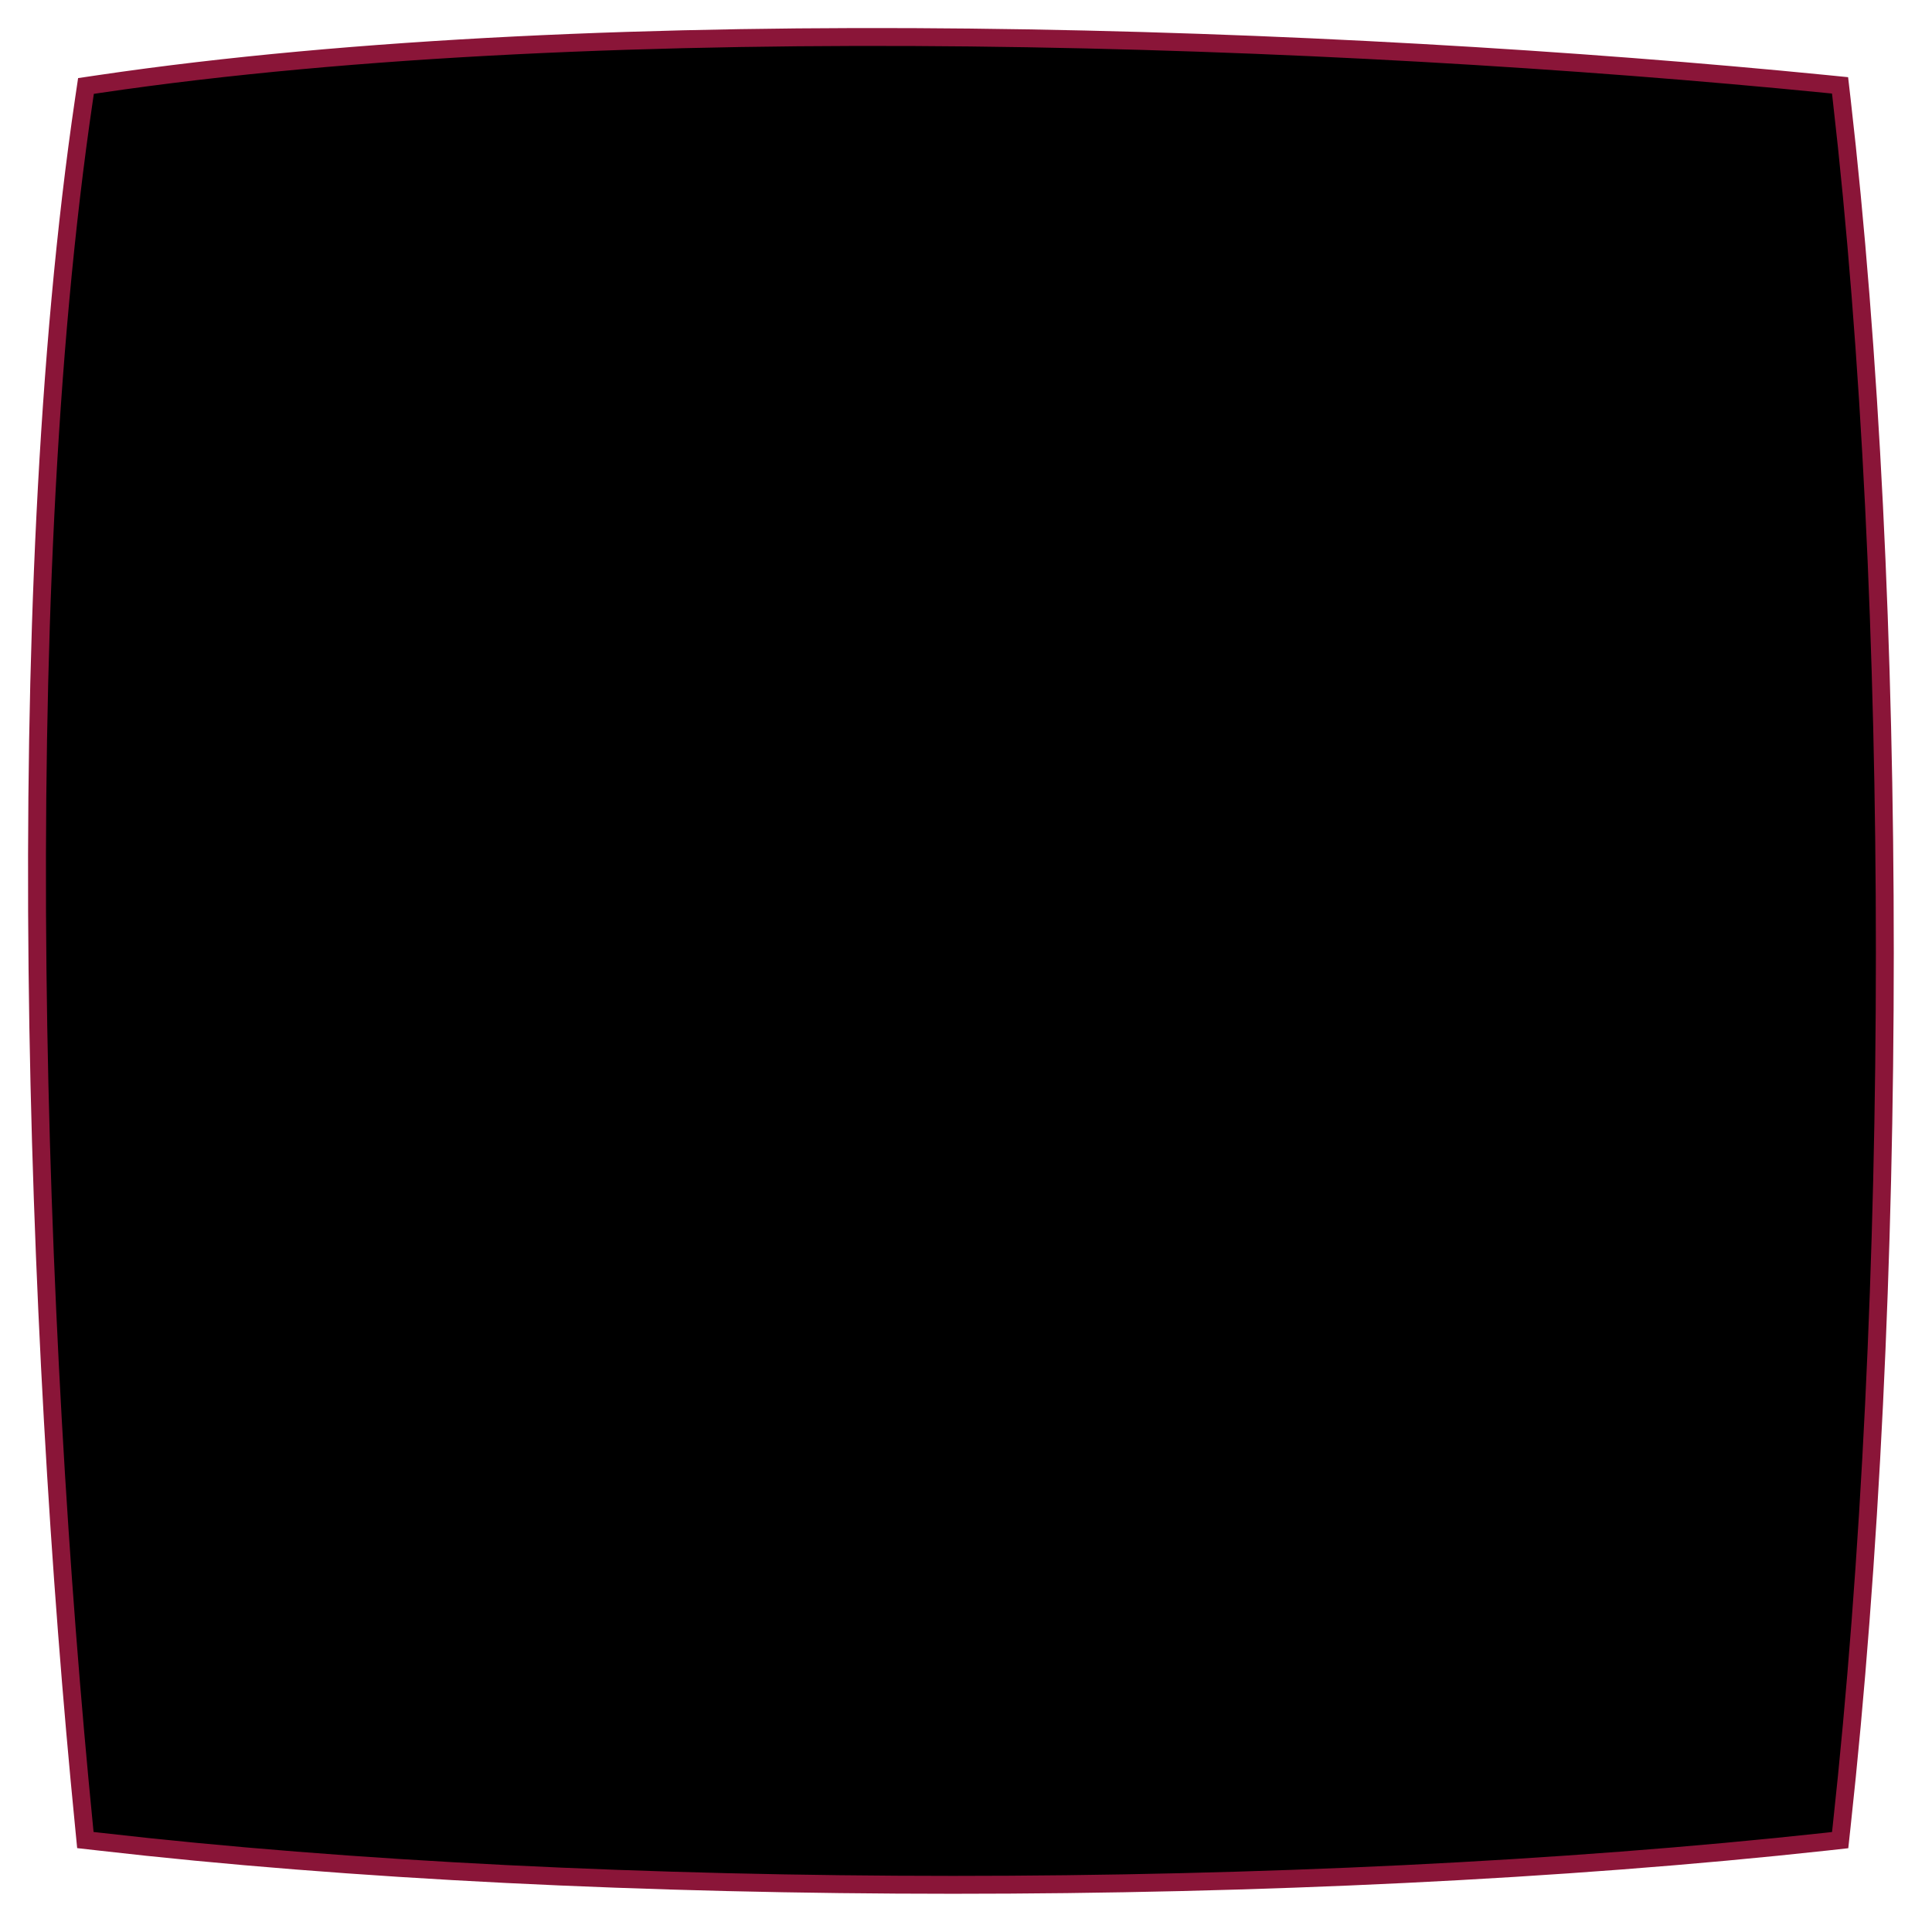
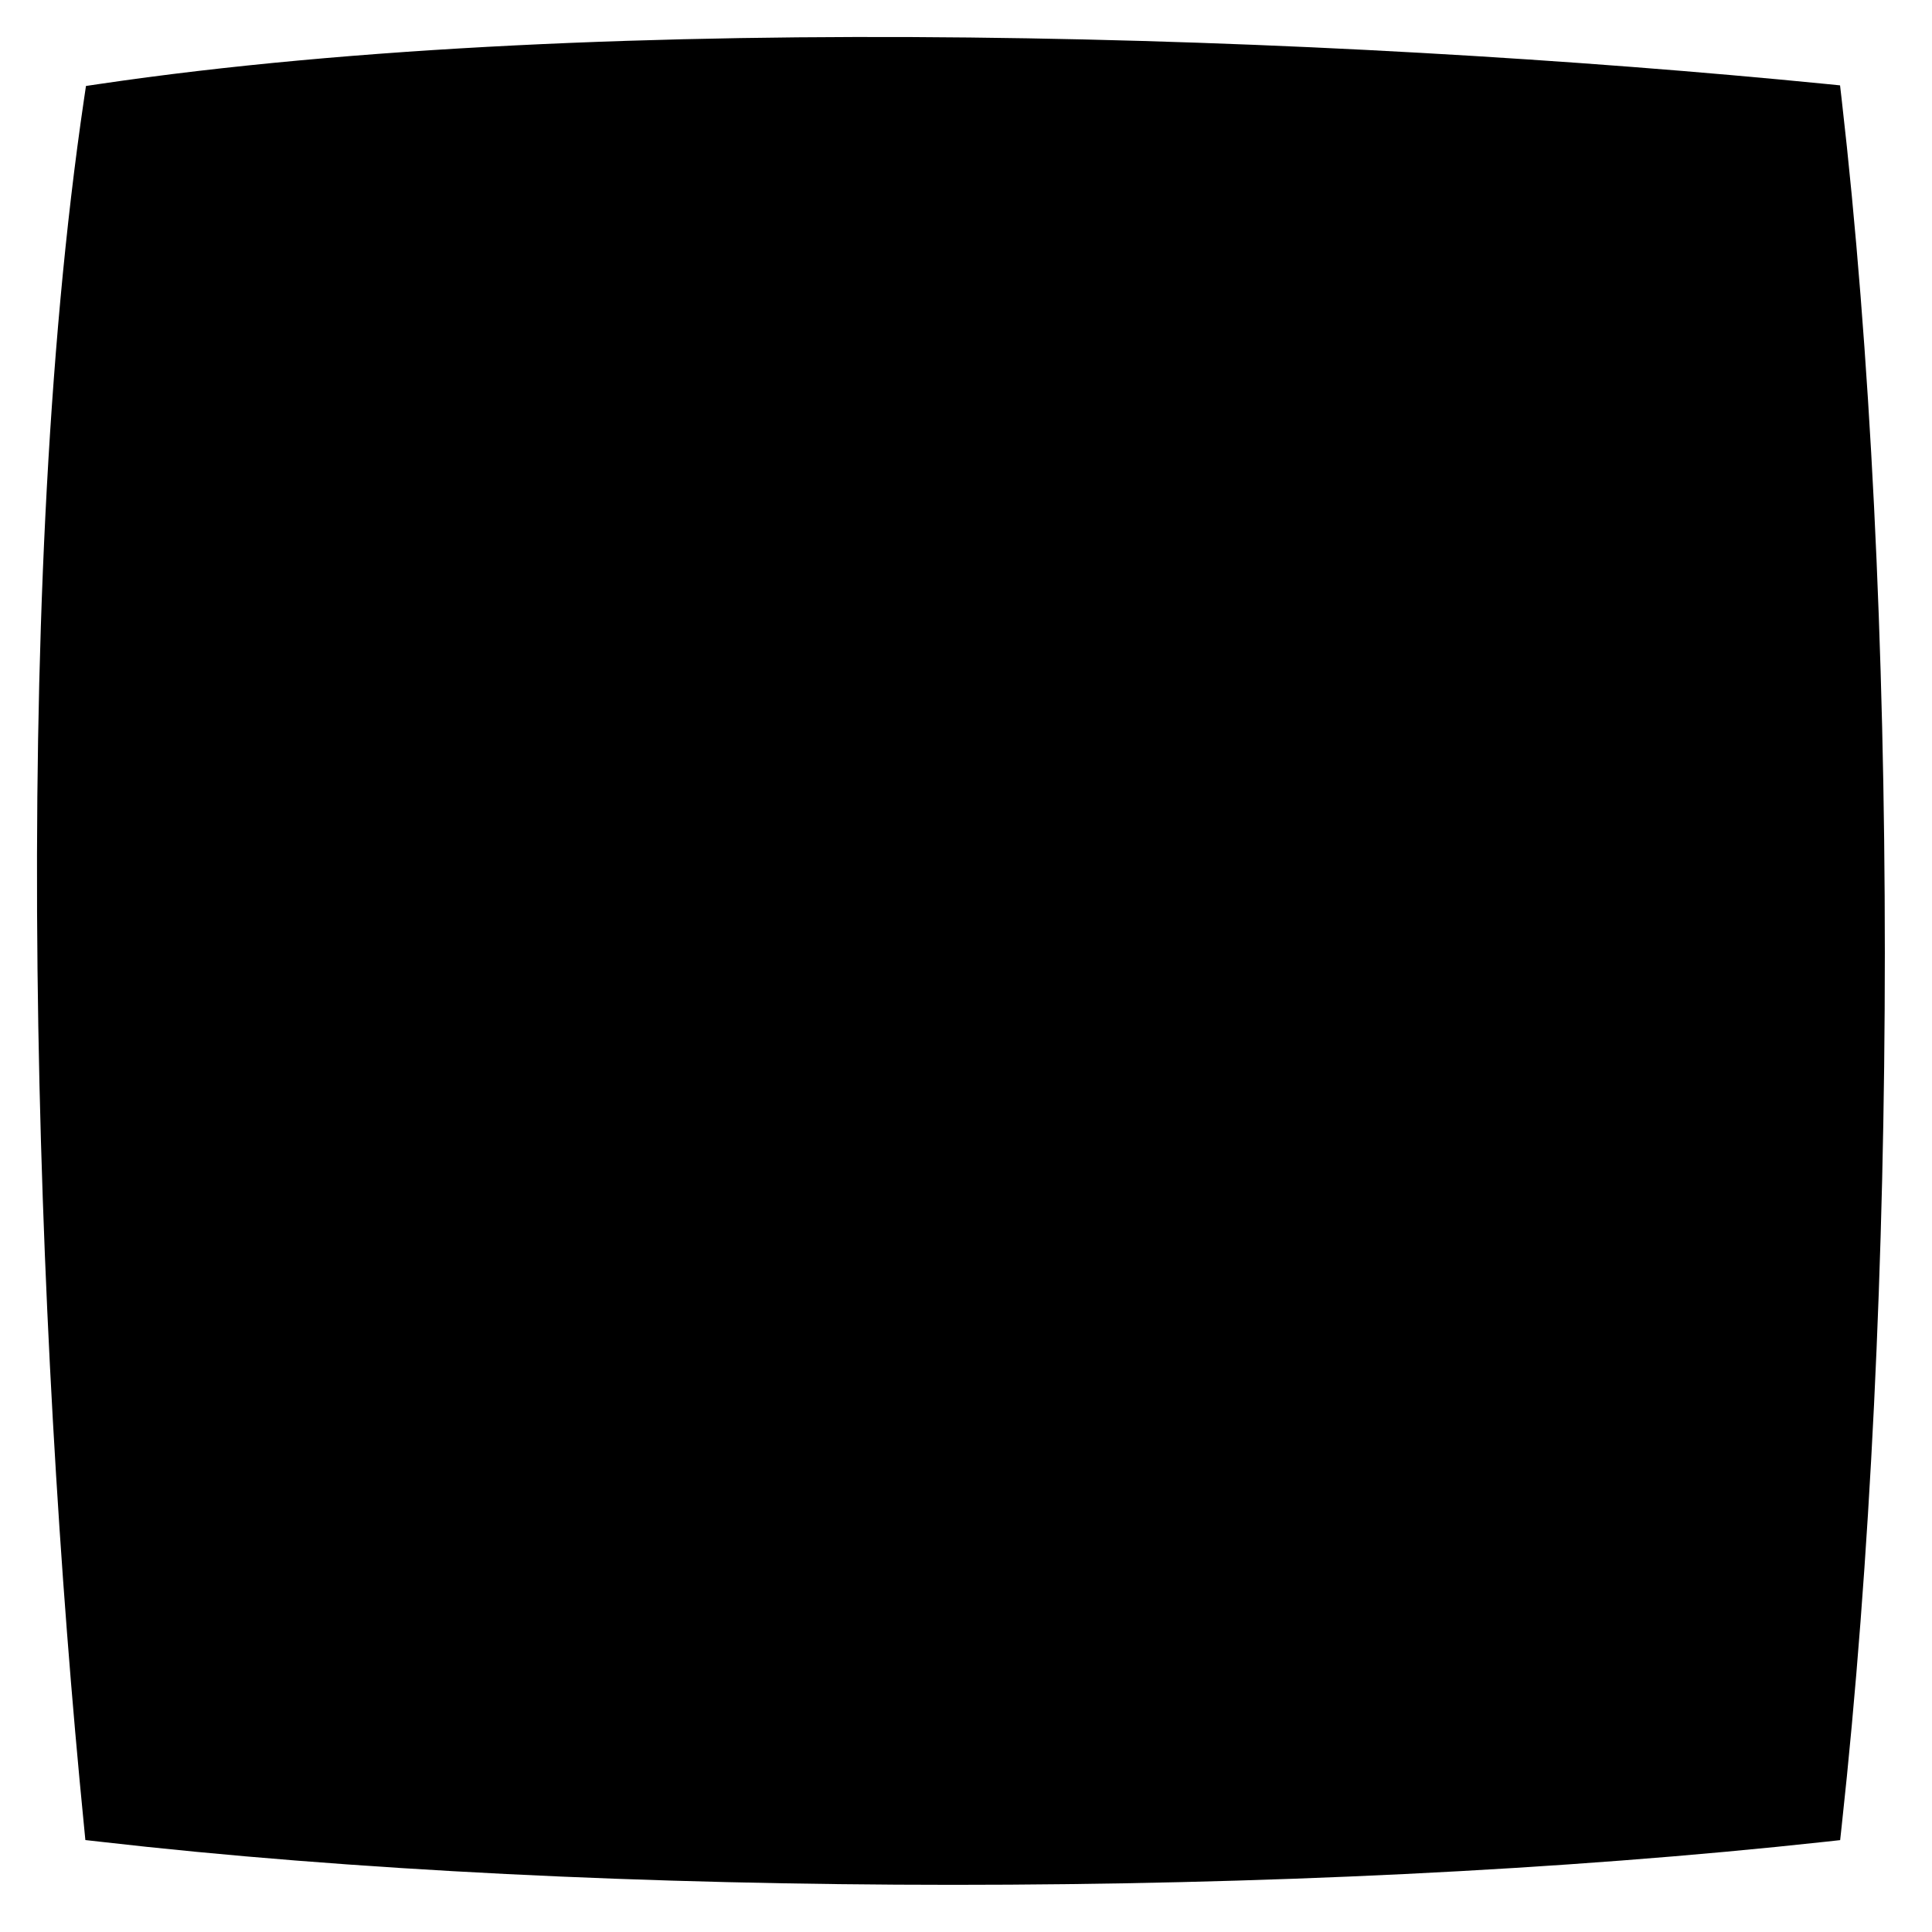
<svg xmlns="http://www.w3.org/2000/svg" viewBox="0 0 54 54" fill="none">
-   <path d="M2.761 2.35L2.403 2.403L2.35 2.76C0.242 17.02 0.988 37.319 2.348 51.039L2.386 51.43L2.776 51.474C16.768 53.084 36.315 53.084 51.044 51.475L51.433 51.432L51.475 51.044C53.084 36.315 53.084 16.768 51.475 2.776L51.43 2.386L51.039 2.347C37.319 0.988 17.02 0.242 2.761 2.35Z" fill="currentColor" stroke="#8A1538" stroke-width="0.5" />
+   <path d="M2.761 2.35L2.403 2.403L2.35 2.76C0.242 17.02 0.988 37.319 2.348 51.039L2.386 51.43L2.776 51.474C16.768 53.084 36.315 53.084 51.044 51.475L51.433 51.432L51.475 51.044C53.084 36.315 53.084 16.768 51.475 2.776L51.43 2.386L51.039 2.347C37.319 0.988 17.02 0.242 2.761 2.35Z" fill="currentColor" stroke="inherit" stroke-width="0.5" />
</svg>
